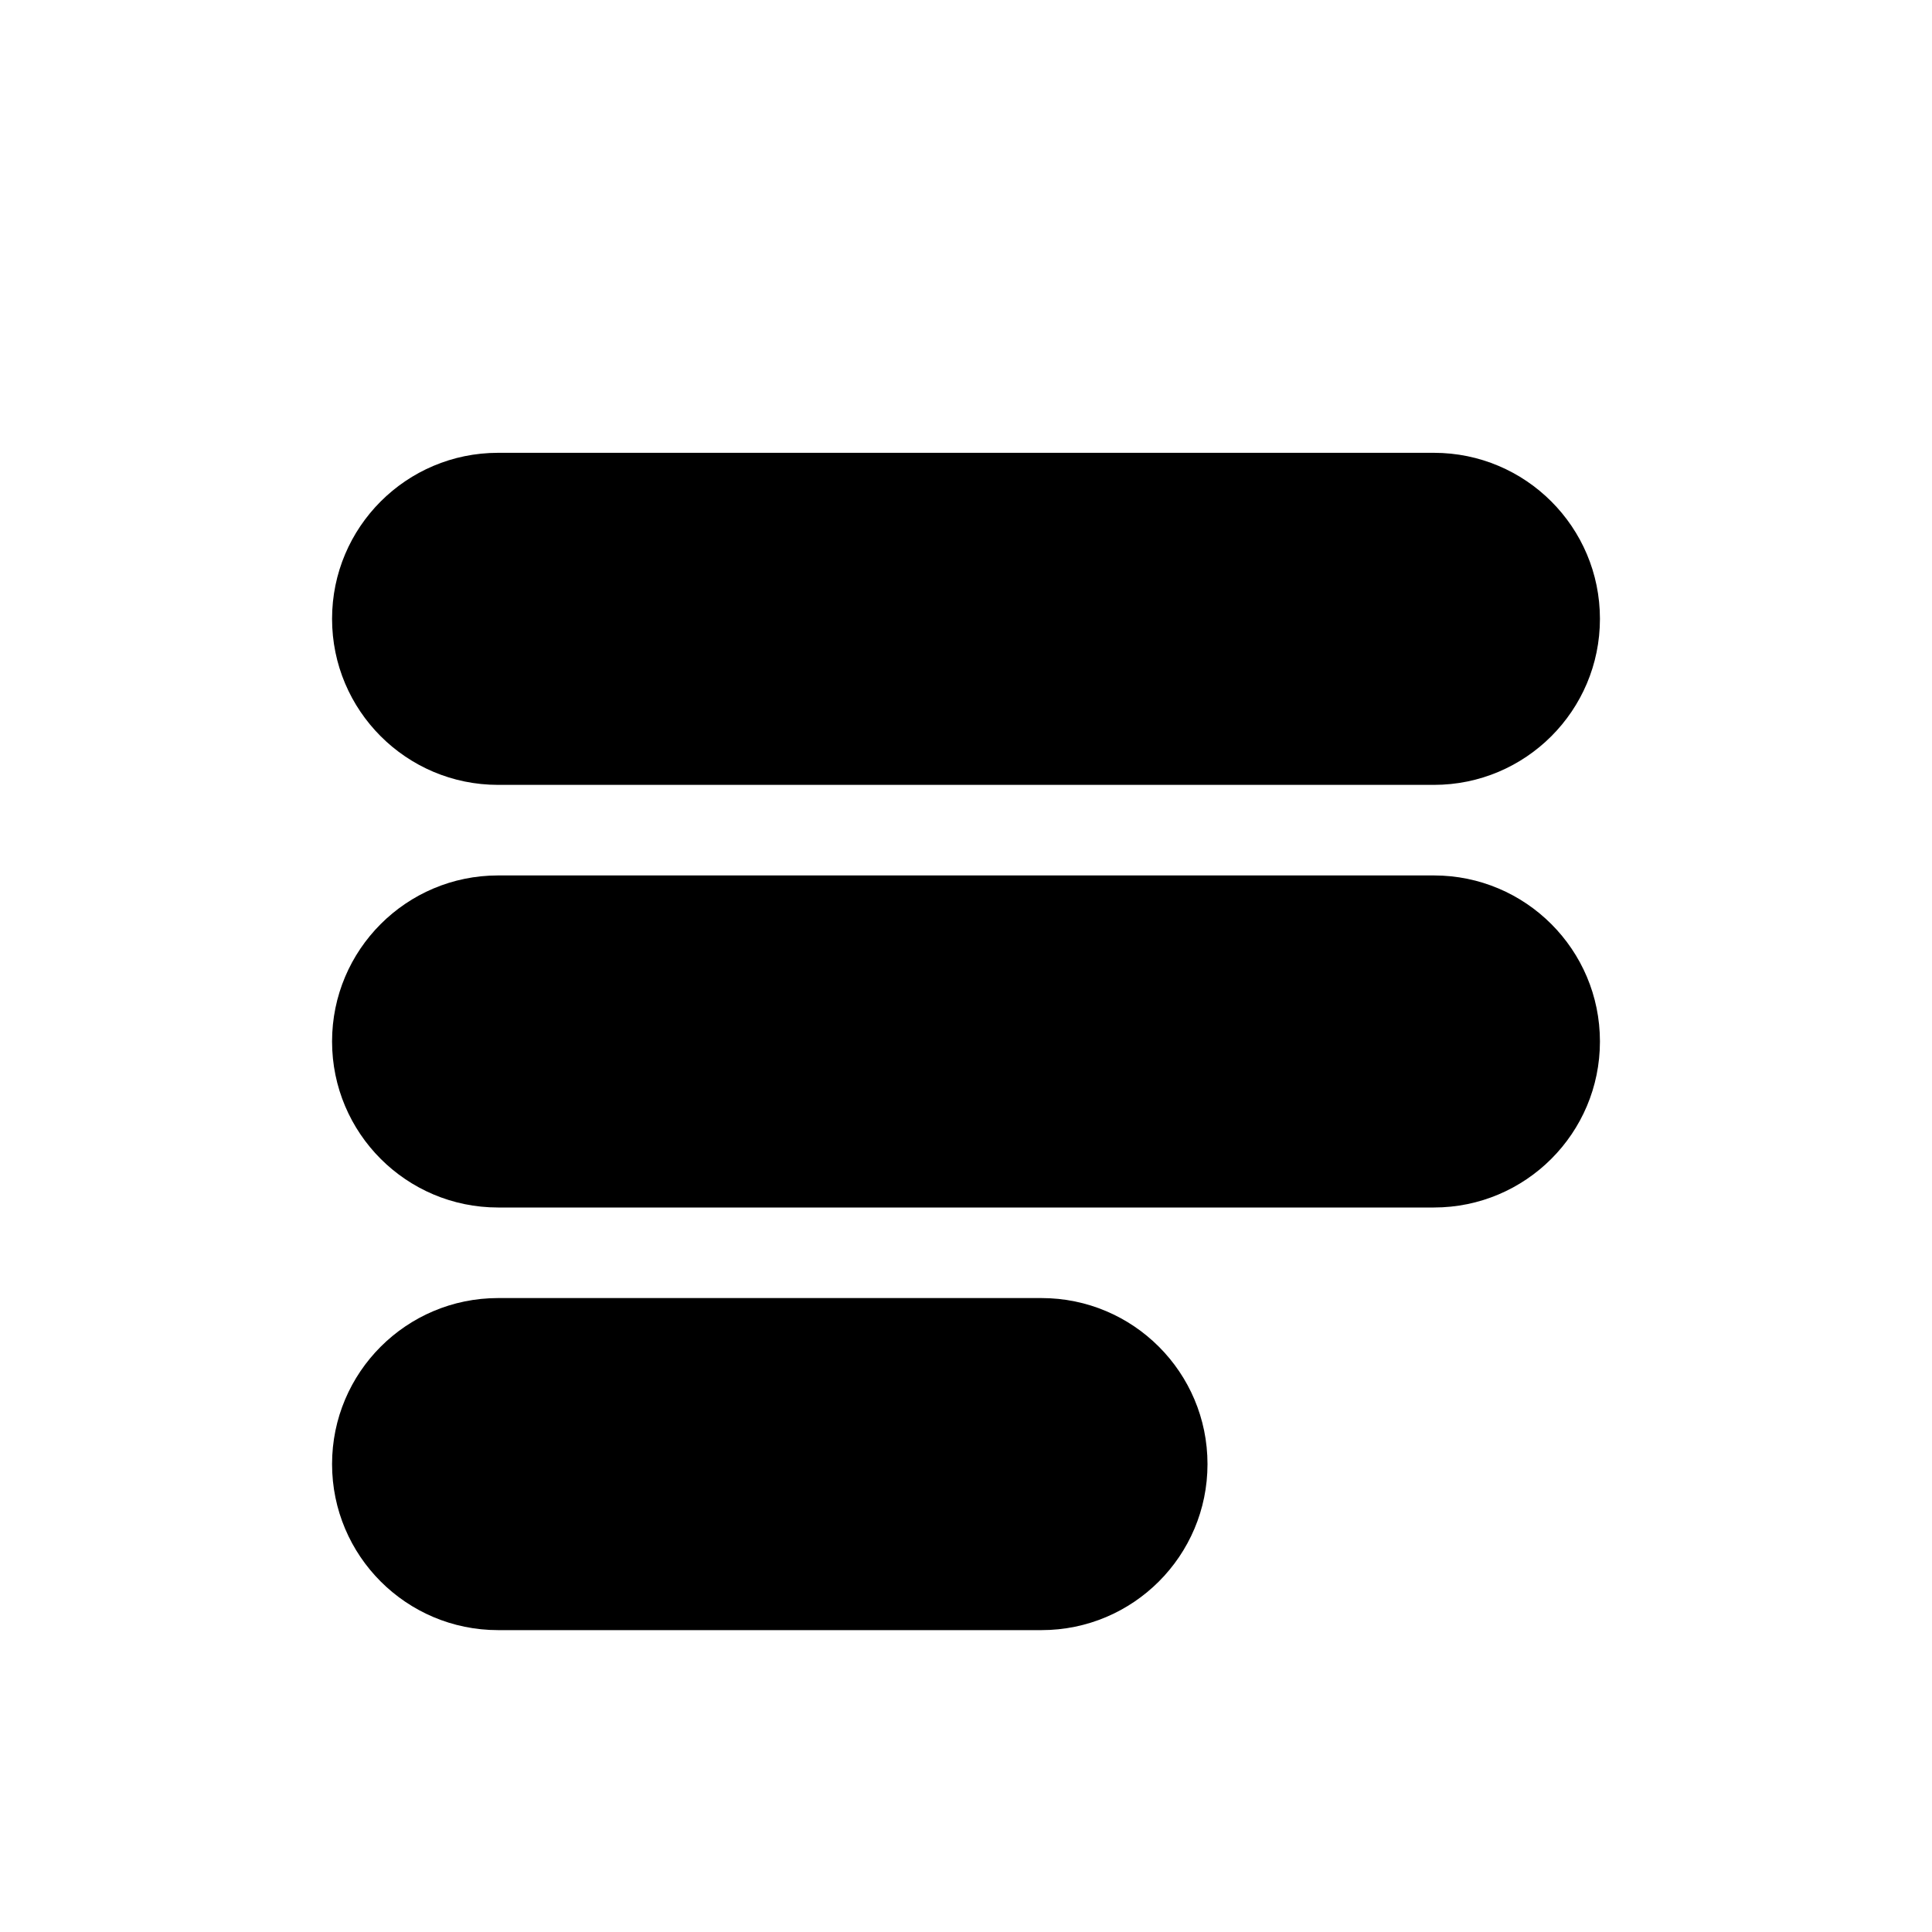
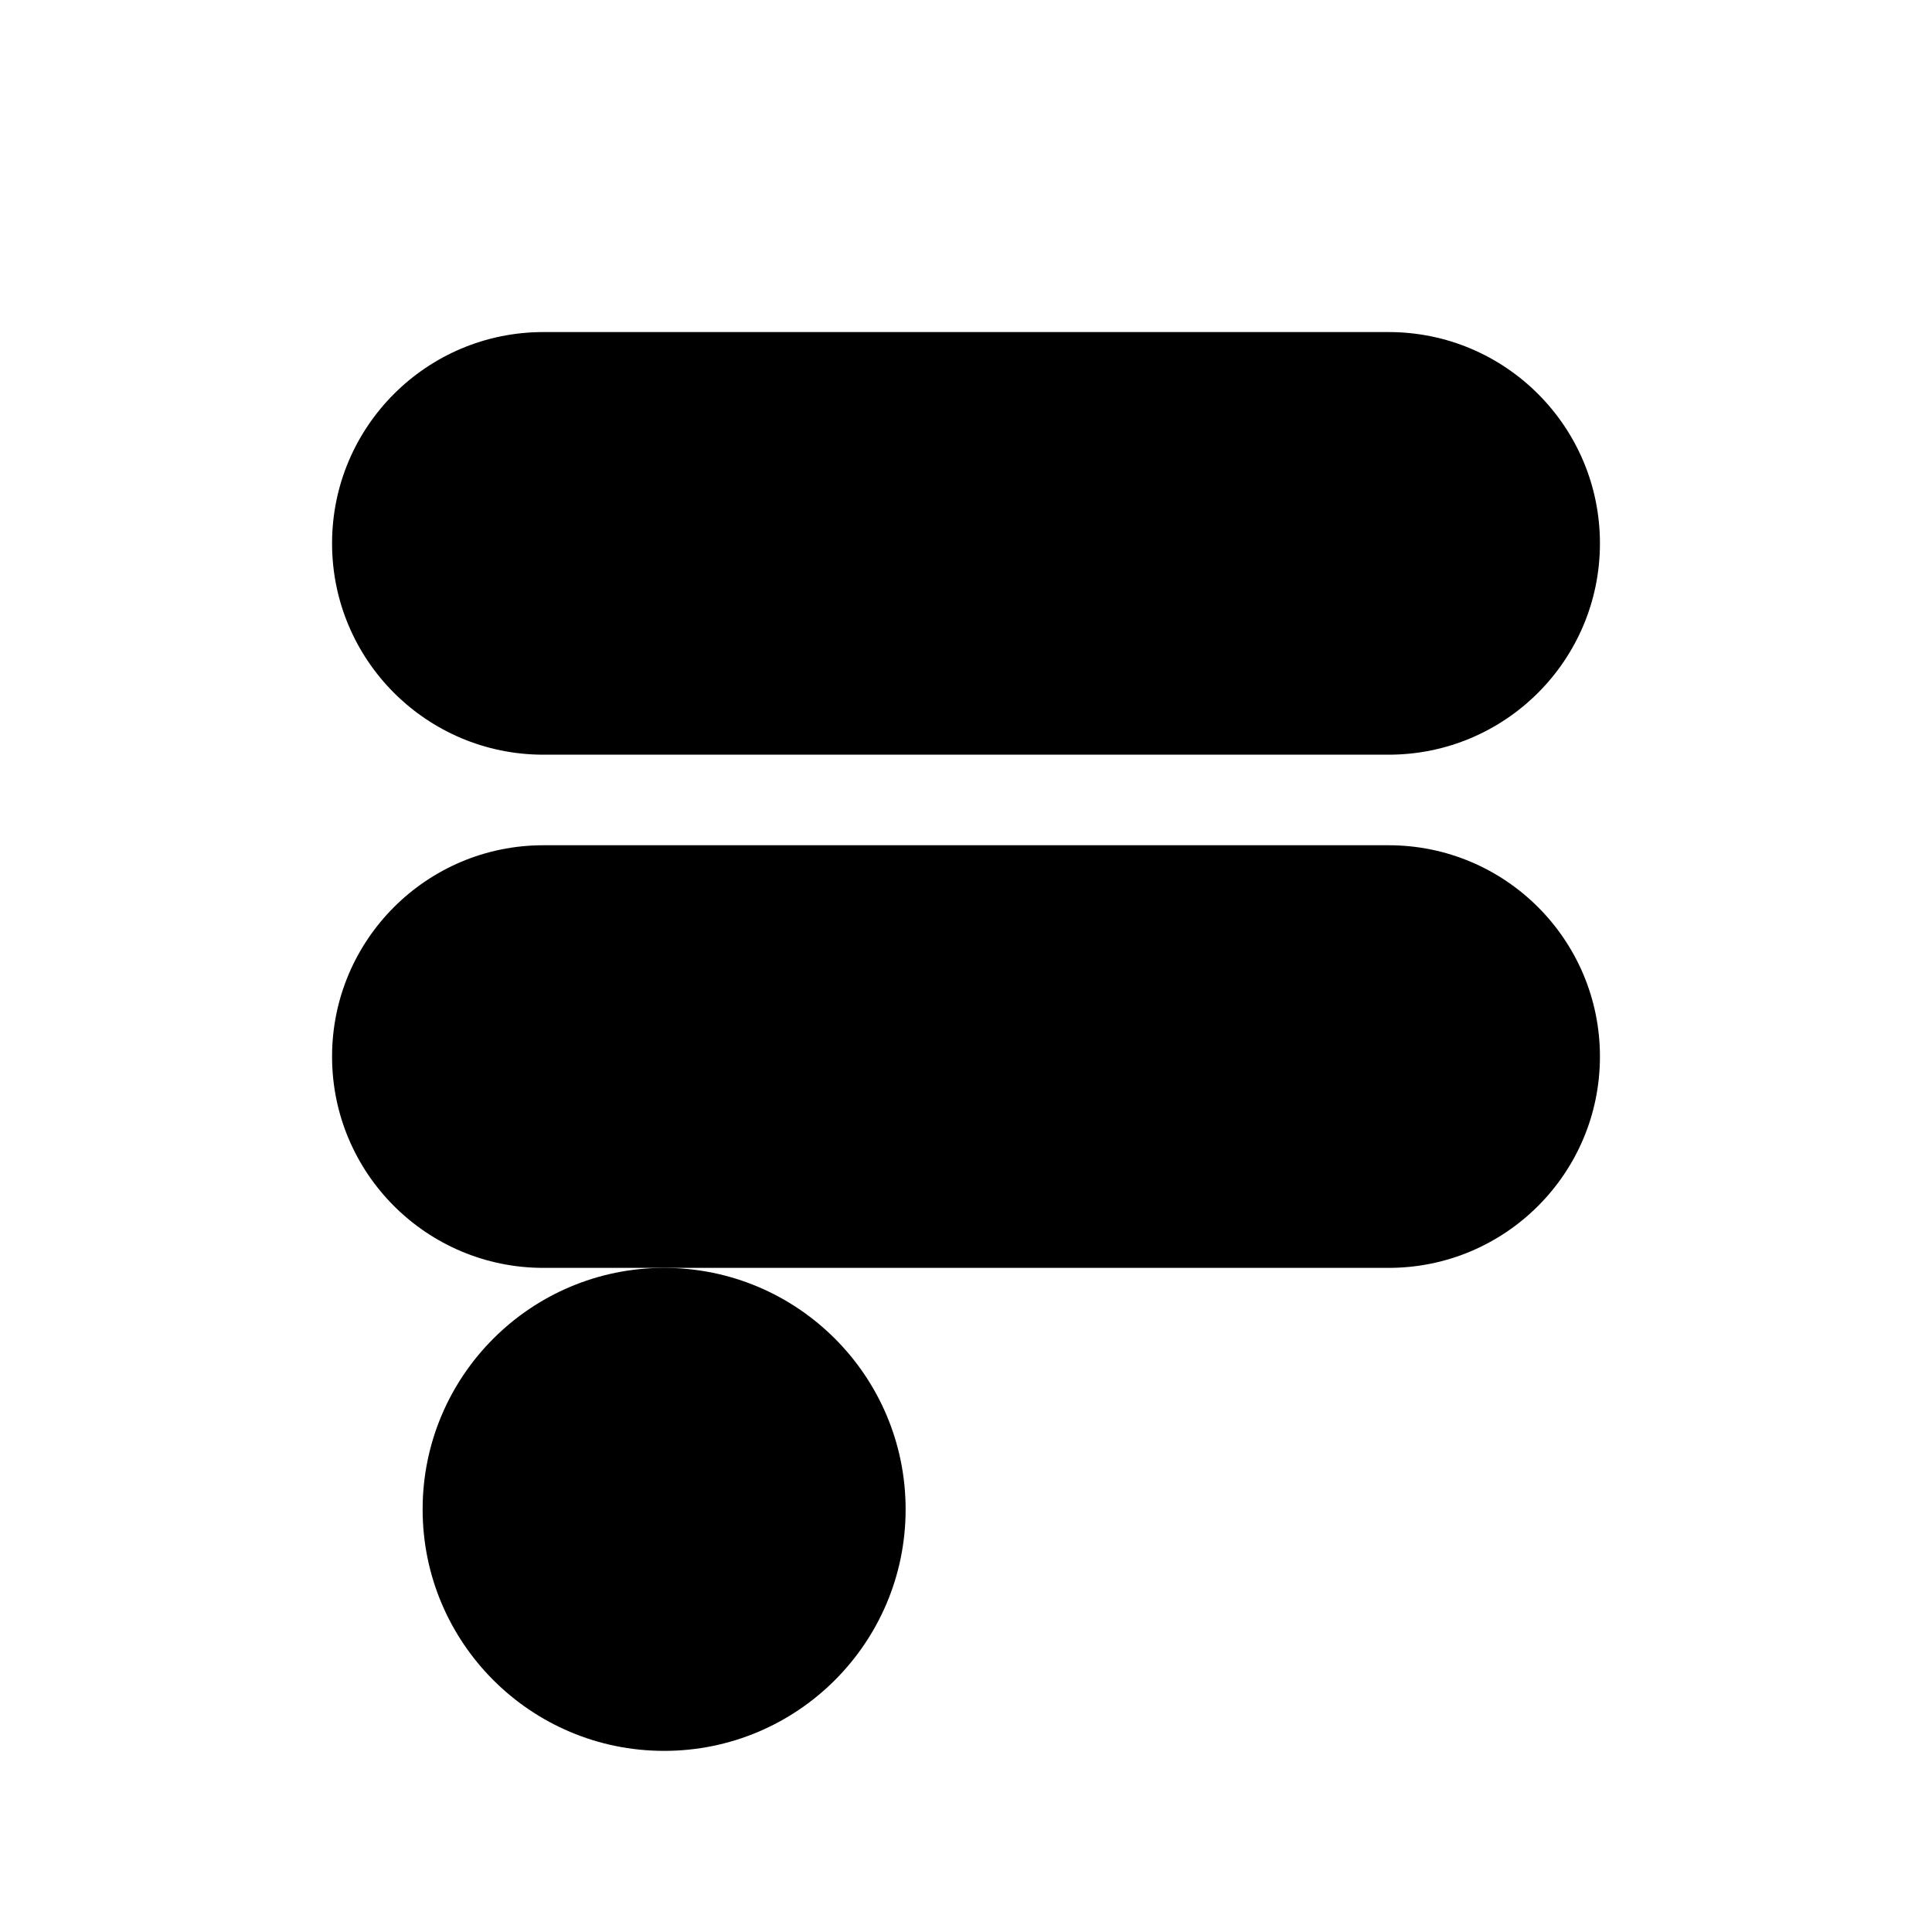
<svg xmlns="http://www.w3.org/2000/svg" viewBox="0 0 64 64" role="img" aria-labelledby="title">
-   <rect x="11" y="15" width="42" height="11" rx="5.5" fill="currentColor" />
-   <rect x="11" y="29" width="42" height="11" rx="5.5" fill="currentColor" />
-   <rect x="11" y="43" width="29" height="11" rx="5.5" fill="currentColor" />
+   <rect x="11" y="11" width="42" height="14" rx="7" fill="currentColor" />
+   <rect x="11" y="28" width="42" height="14" rx="7" fill="currentColor" />
+   <circle cx="22" cy="50" r="8" fill="currentColor" />
</svg>
